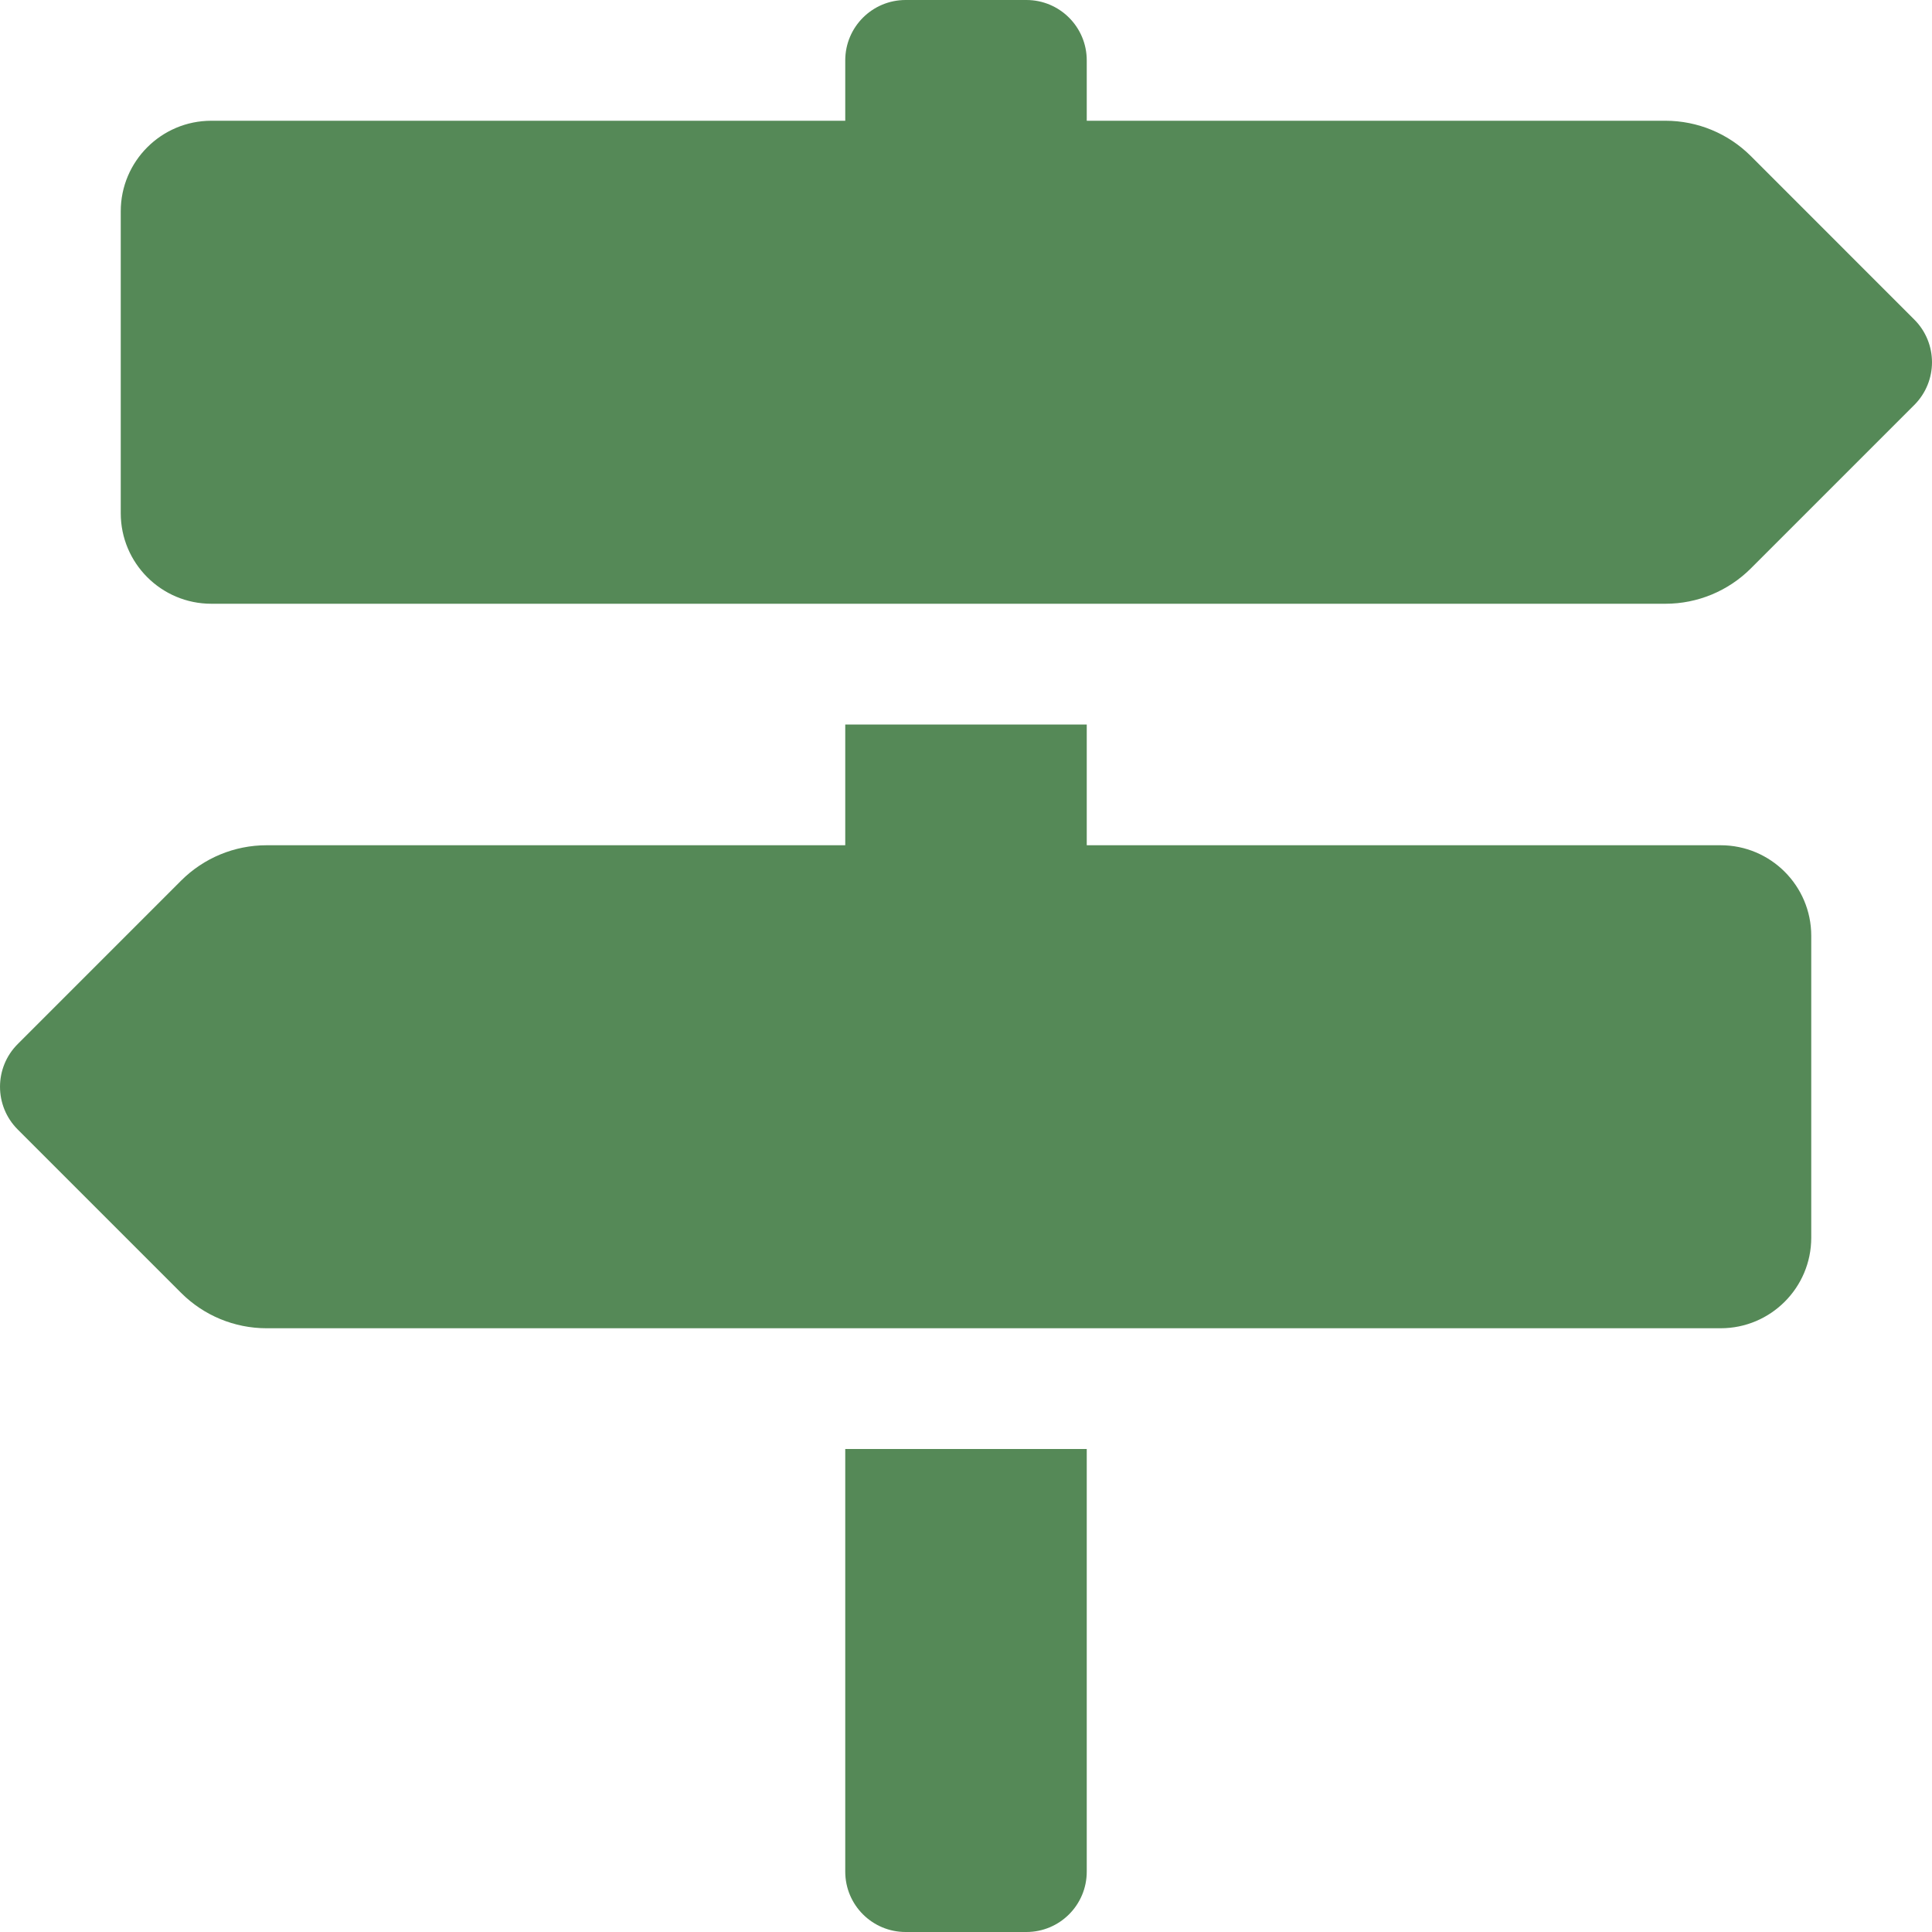
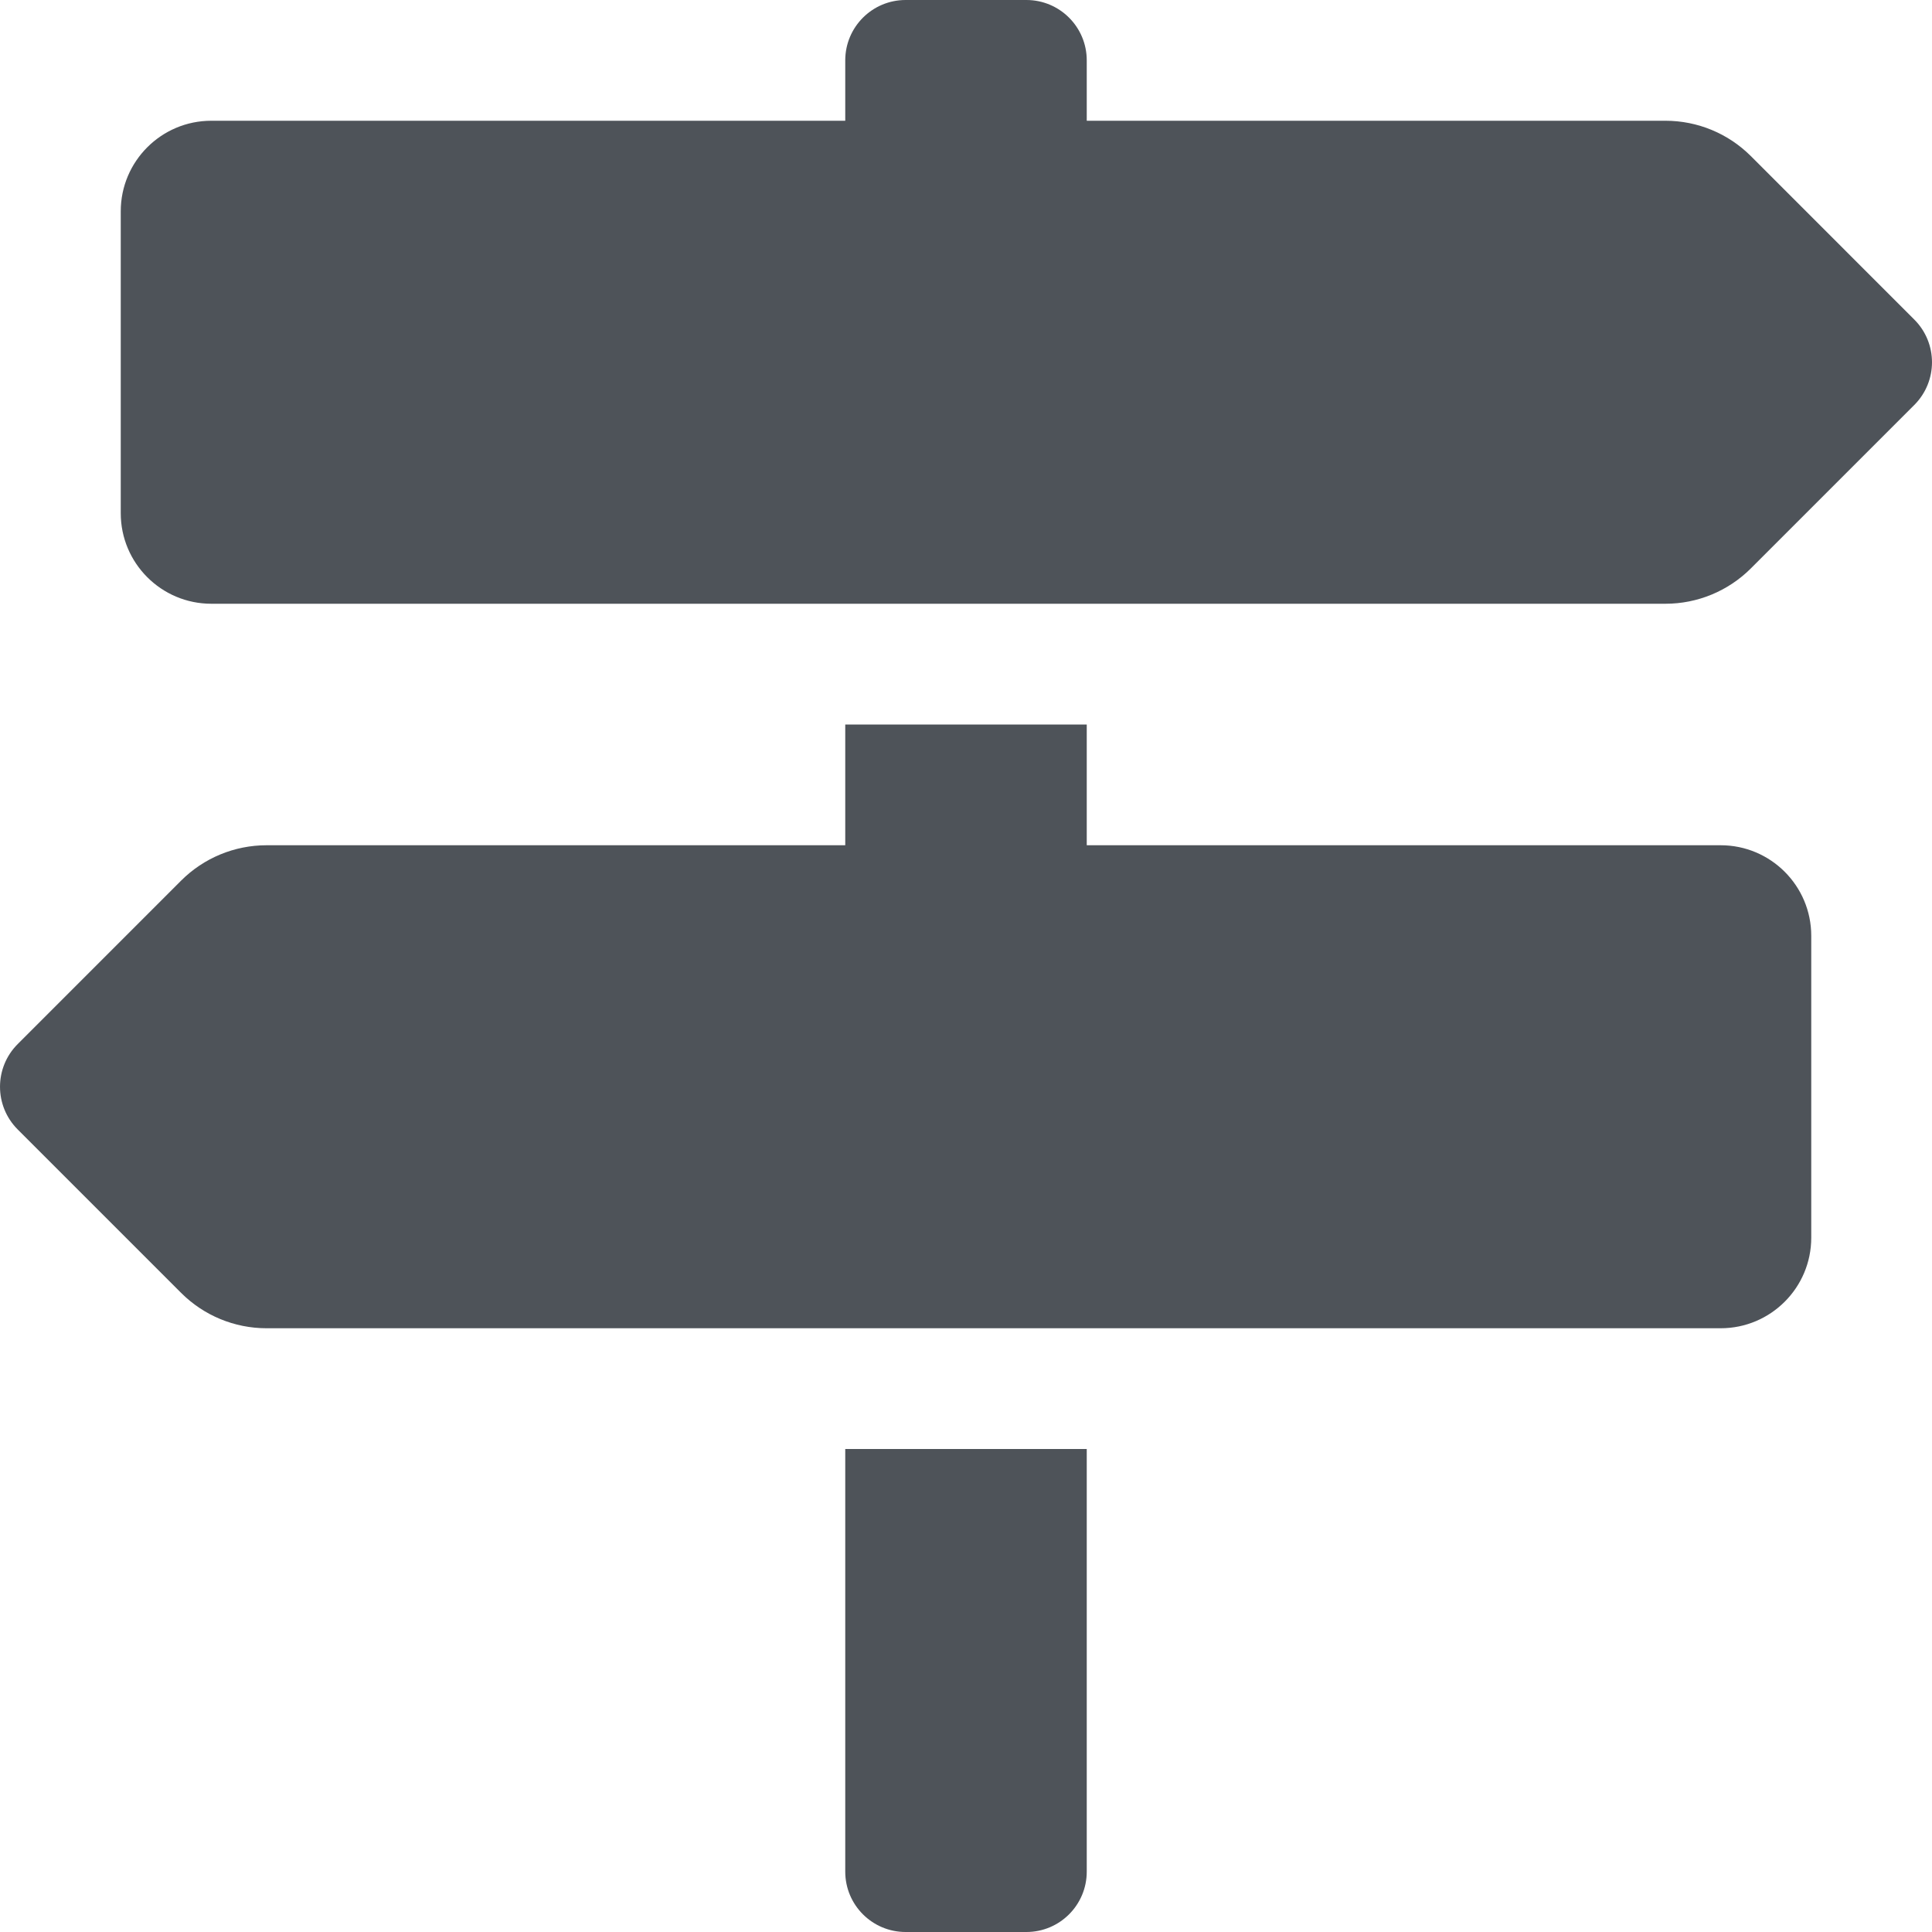
- <svg xmlns="http://www.w3.org/2000/svg" stroke="#558957" fill="#558957" stroke-width="0" viewBox="0 0 512 512" height="200px" width="200px">
+ <svg xmlns="http://www.w3.org/2000/svg" stroke="#4e5359" fill="#4e5359" stroke-width="0" viewBox="0 0 512 512" height="200px" width="200px">
  <path d="M507.31 84.69L464 41.37c-6-6-14.14-9.37-22.63-9.37H288V16c0-8.84-7.16-16-16-16h-32c-8.84 0-16 7.16-16 16v16H56c-13.25 0-24 10.75-24 24v80c0 13.25 10.75 24 24 24h385.37c8.49 0 16.62-3.37 22.63-9.37l43.31-43.31c6.25-6.26 6.25-16.38 0-22.63zM224 496c0 8.84 7.16 16 16 16h32c8.84 0 16-7.16 16-16V384h-64v112zm232-272H288v-32h-64v32H70.63c-8.49 0-16.62 3.37-22.63 9.37L4.69 276.69c-6.25 6.25-6.25 16.38 0 22.63L48 342.63c6 6 14.14 9.37 22.63 9.37H456c13.25 0 24-10.75 24-24v-80c0-13.25-10.75-24-24-24z" />
</svg>
